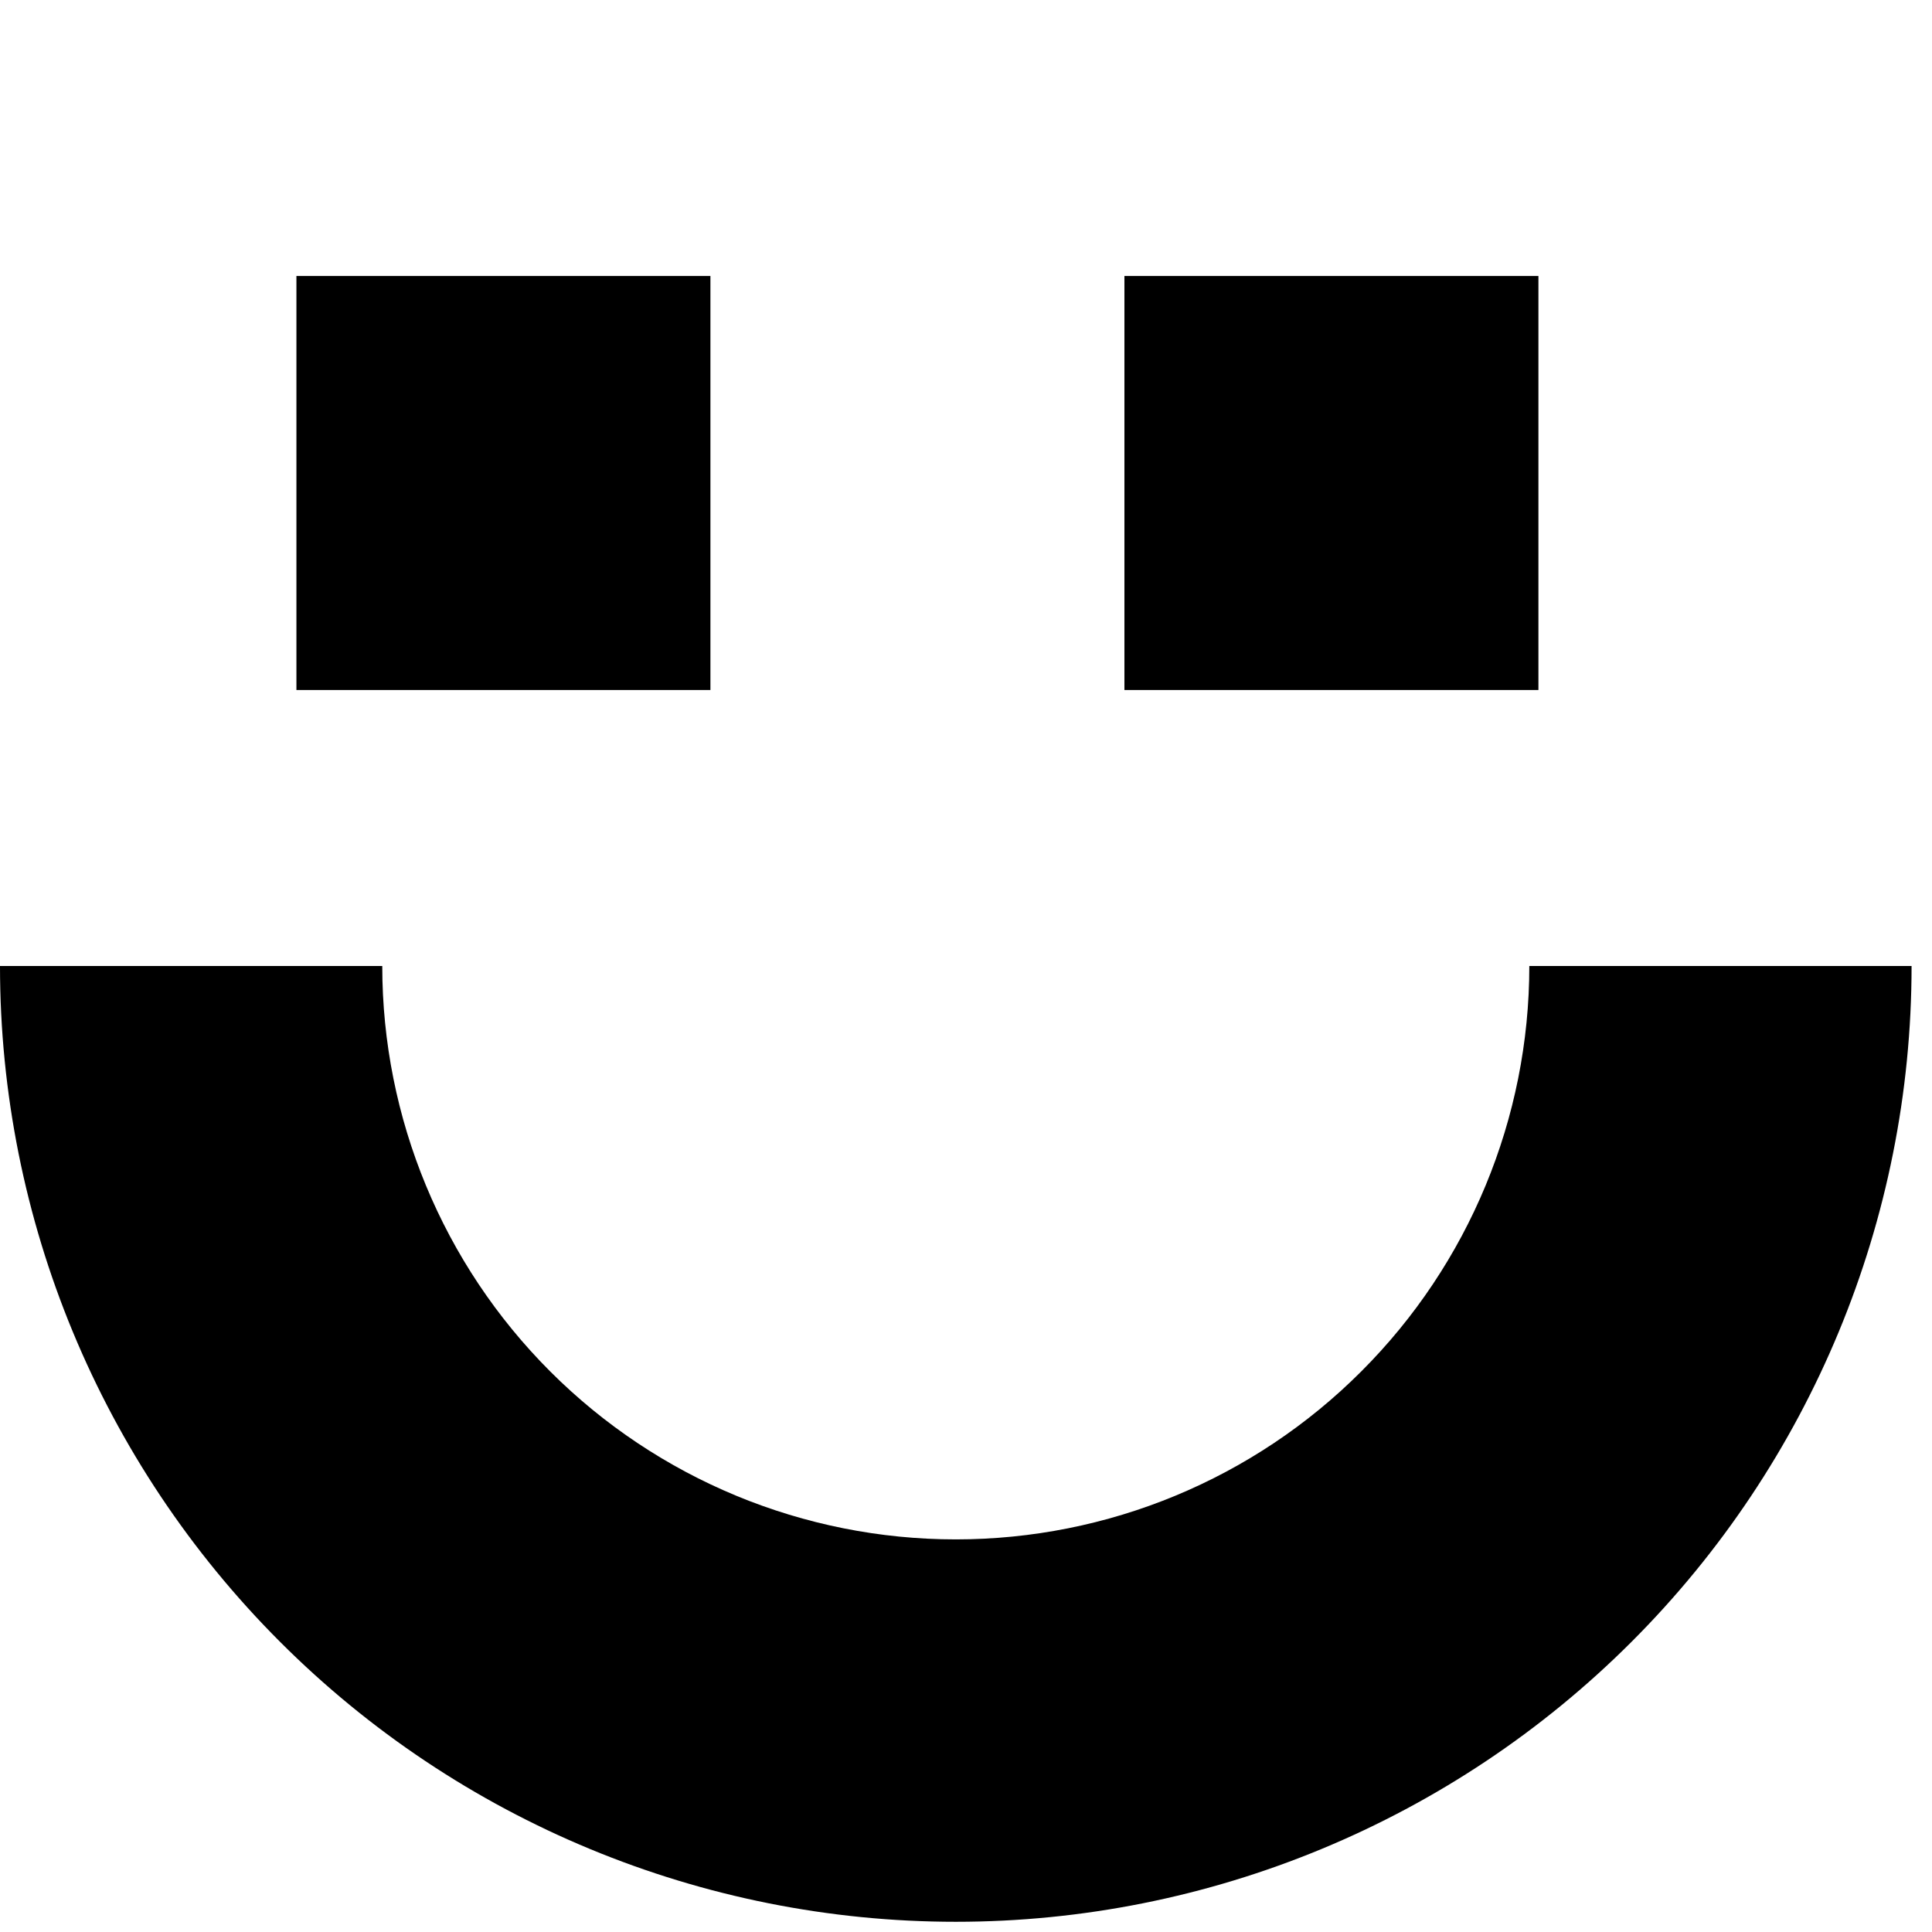
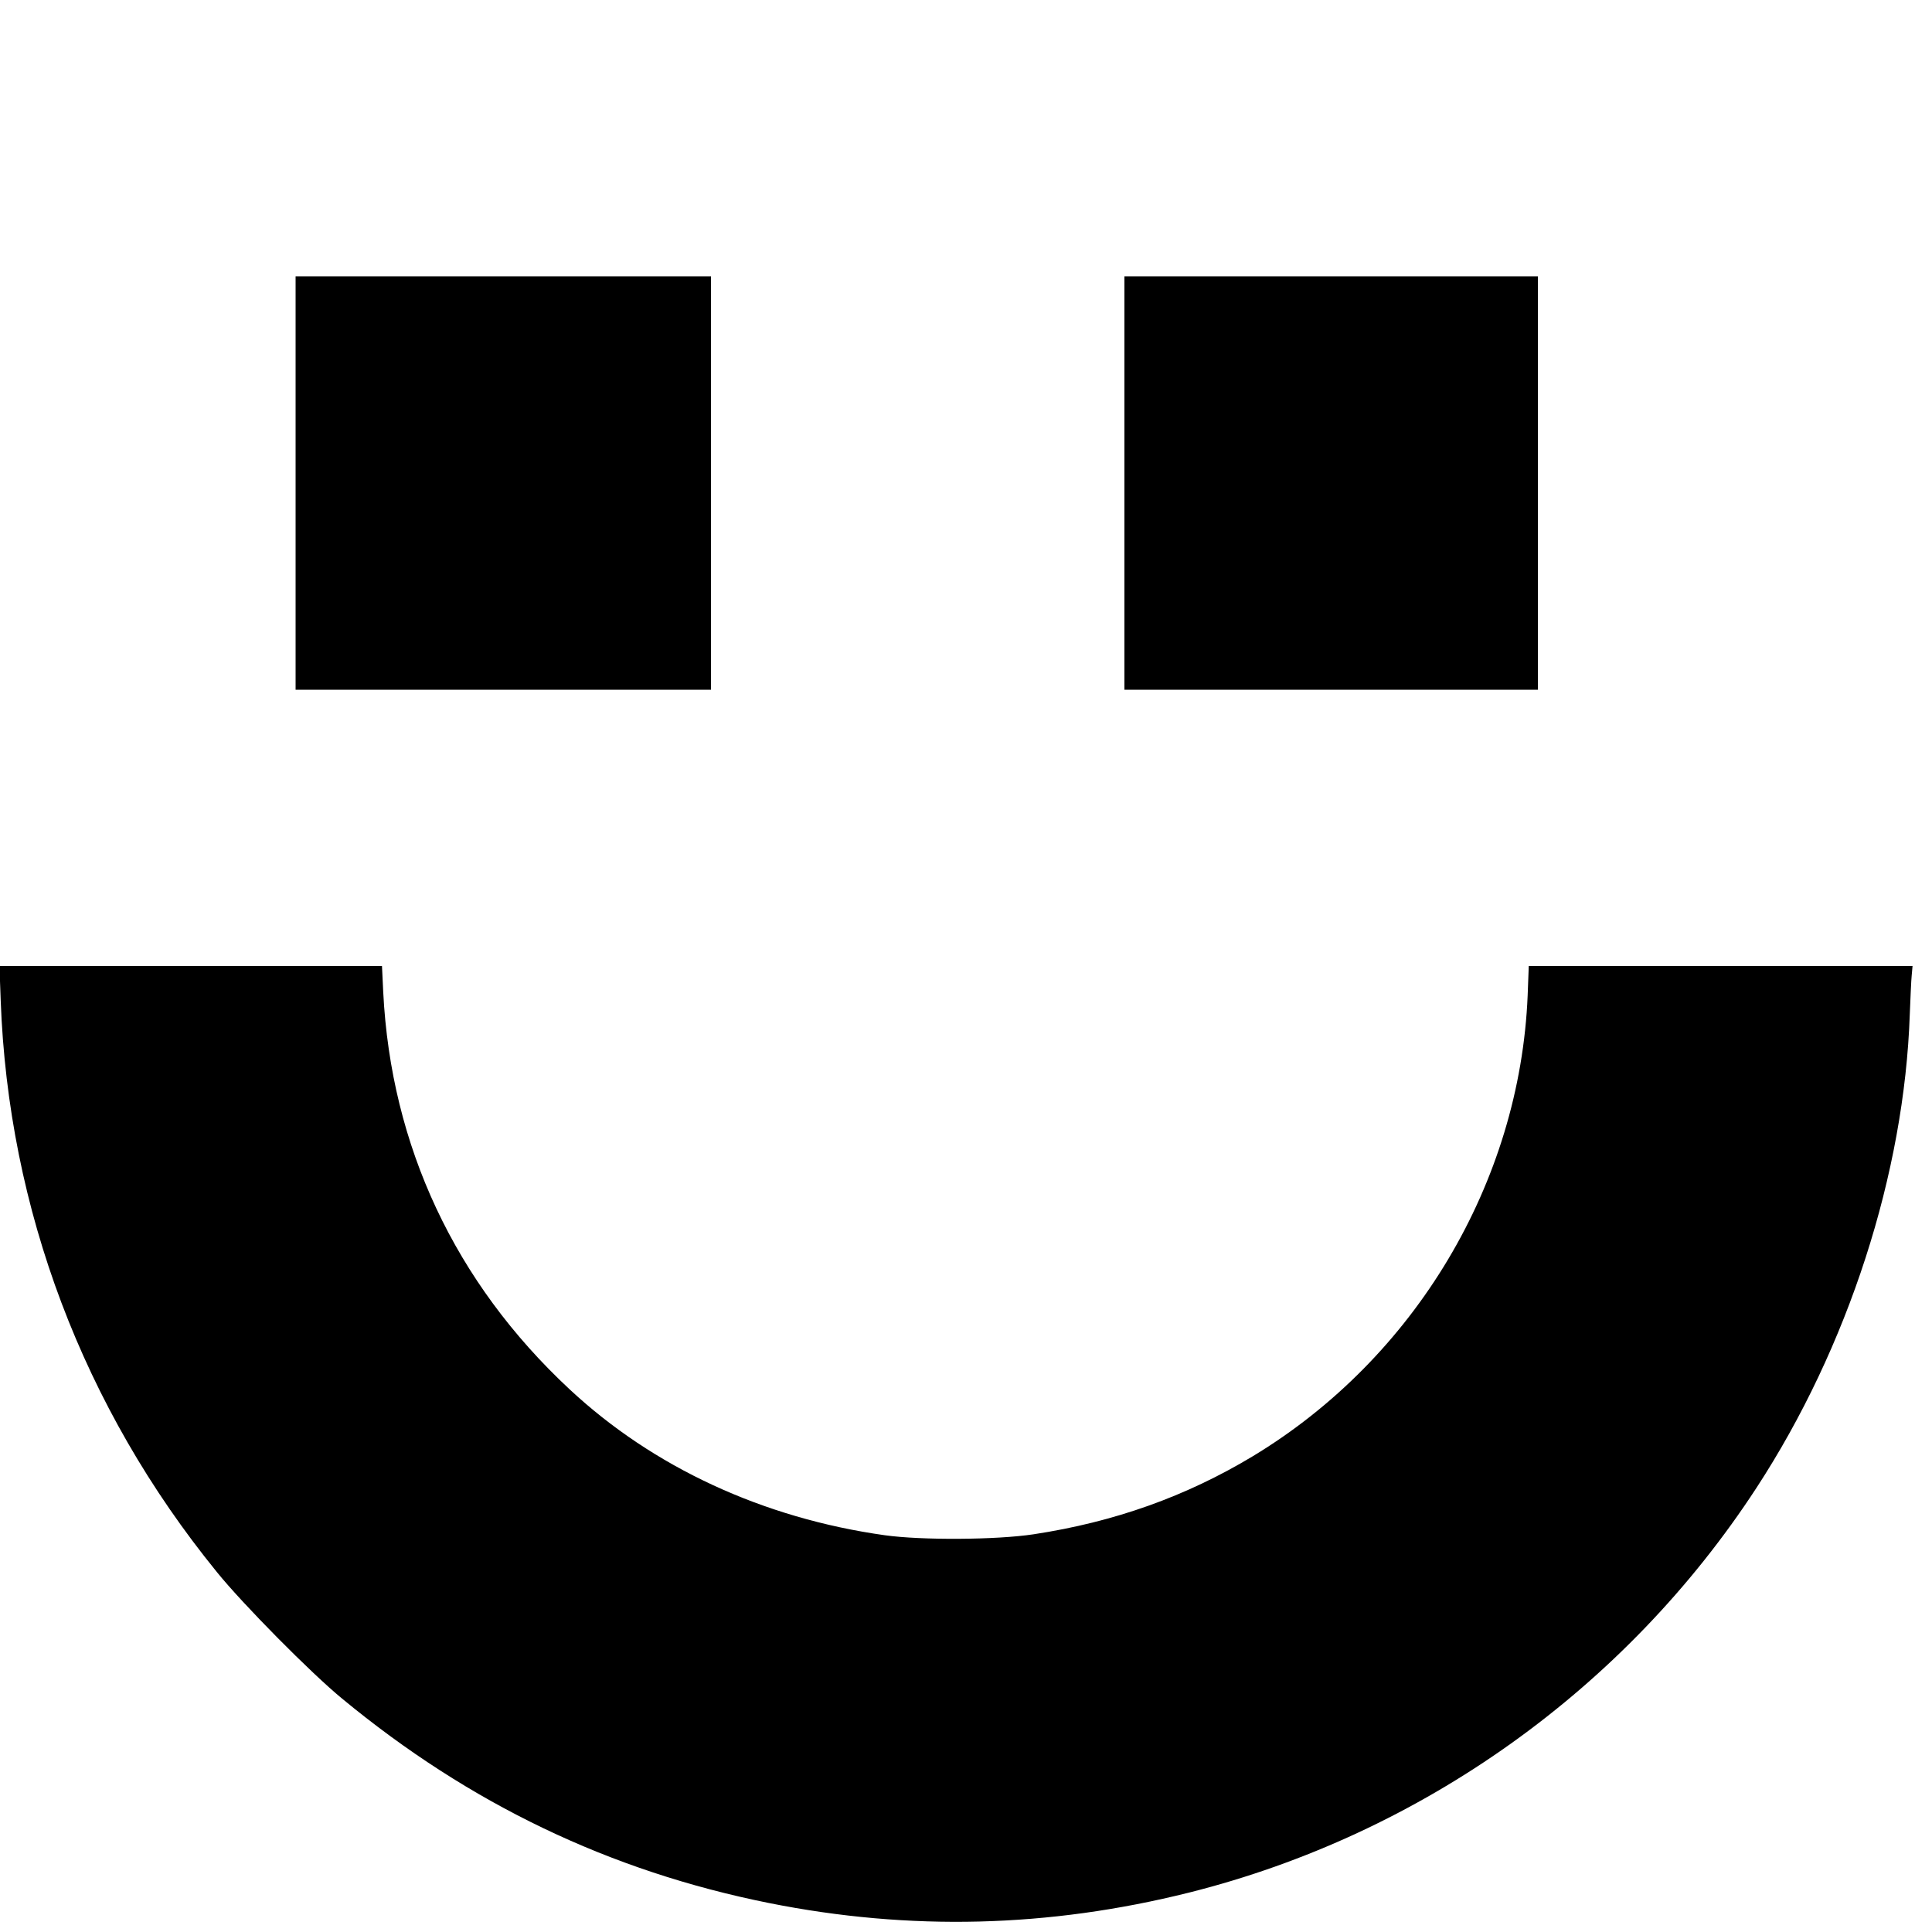
<svg xmlns="http://www.w3.org/2000/svg" viewBox="0 0 14 14" fill="currentColor">
-   <g id="Group 2">
-     <rect id="Rectangle 6" x="2.148" y="2" width="3" height="3" fill="currentColor" />
-     <rect id="Rectangle 7" x="8.148" y="2" width="3" height="3" fill="currentColor" />
-     <path id="Ellipse 2" d="M13.852 7C13.852 8.837 13.122 10.598 11.823 11.897C10.524 13.196 8.763 13.926 6.926 13.926C5.089 13.926 3.327 13.196 2.029 11.897C0.73 10.598 2.7736e-07 8.837 0 7L2.77 7C2.77 8.102 3.208 9.159 3.987 9.938C4.767 10.718 5.824 11.155 6.926 11.155C8.028 11.155 9.085 10.718 9.864 9.938C10.644 9.159 11.082 8.102 11.082 7L13.852 7Z" fill="currentColor" />
-   </g>
+   <path d="M2.142 3.500 L 2.142 4.998 3.647 4.998 L 5.152 4.998 5.152 3.500 L 5.152 2.002 3.647 2.002 L 2.142 2.002 2.142 3.500 M8.148 3.500 L 8.148 4.998 9.646 4.998 L 11.144 4.998 11.144 3.500 L 11.144 2.002 9.646 2.002 L 8.148 2.002 8.148 3.500 M0.005 7.248 C 0.060 8.763,0.603 10.201,1.571 11.391 C 1.759 11.624,2.254 12.124,2.478 12.308 C 3.404 13.073,4.420 13.559,5.572 13.790 C 6.592 13.994,7.600 13.969,8.618 13.714 C 10.302 13.291,11.780 12.236,12.729 10.780 C 13.393 9.762,13.800 8.502,13.839 7.350 C 13.844 7.231,13.849 7.103,13.853 7.067 L 13.859 7.000 12.469 7.000 L 11.078 7.000 11.070 7.213 C 11.014 8.569,10.254 9.842,9.079 10.552 C 8.594 10.844,8.075 11.029,7.490 11.118 C 7.219 11.159,6.678 11.162,6.412 11.125 C 5.529 11.001,4.733 10.632,4.127 10.067 C 3.297 9.294,2.833 8.305,2.777 7.189 L 2.768 7.000 1.382 7.000 L -0.004 7.000 0.005 7.248 " stroke="none" fill-rule="evenodd" />
</svg>
